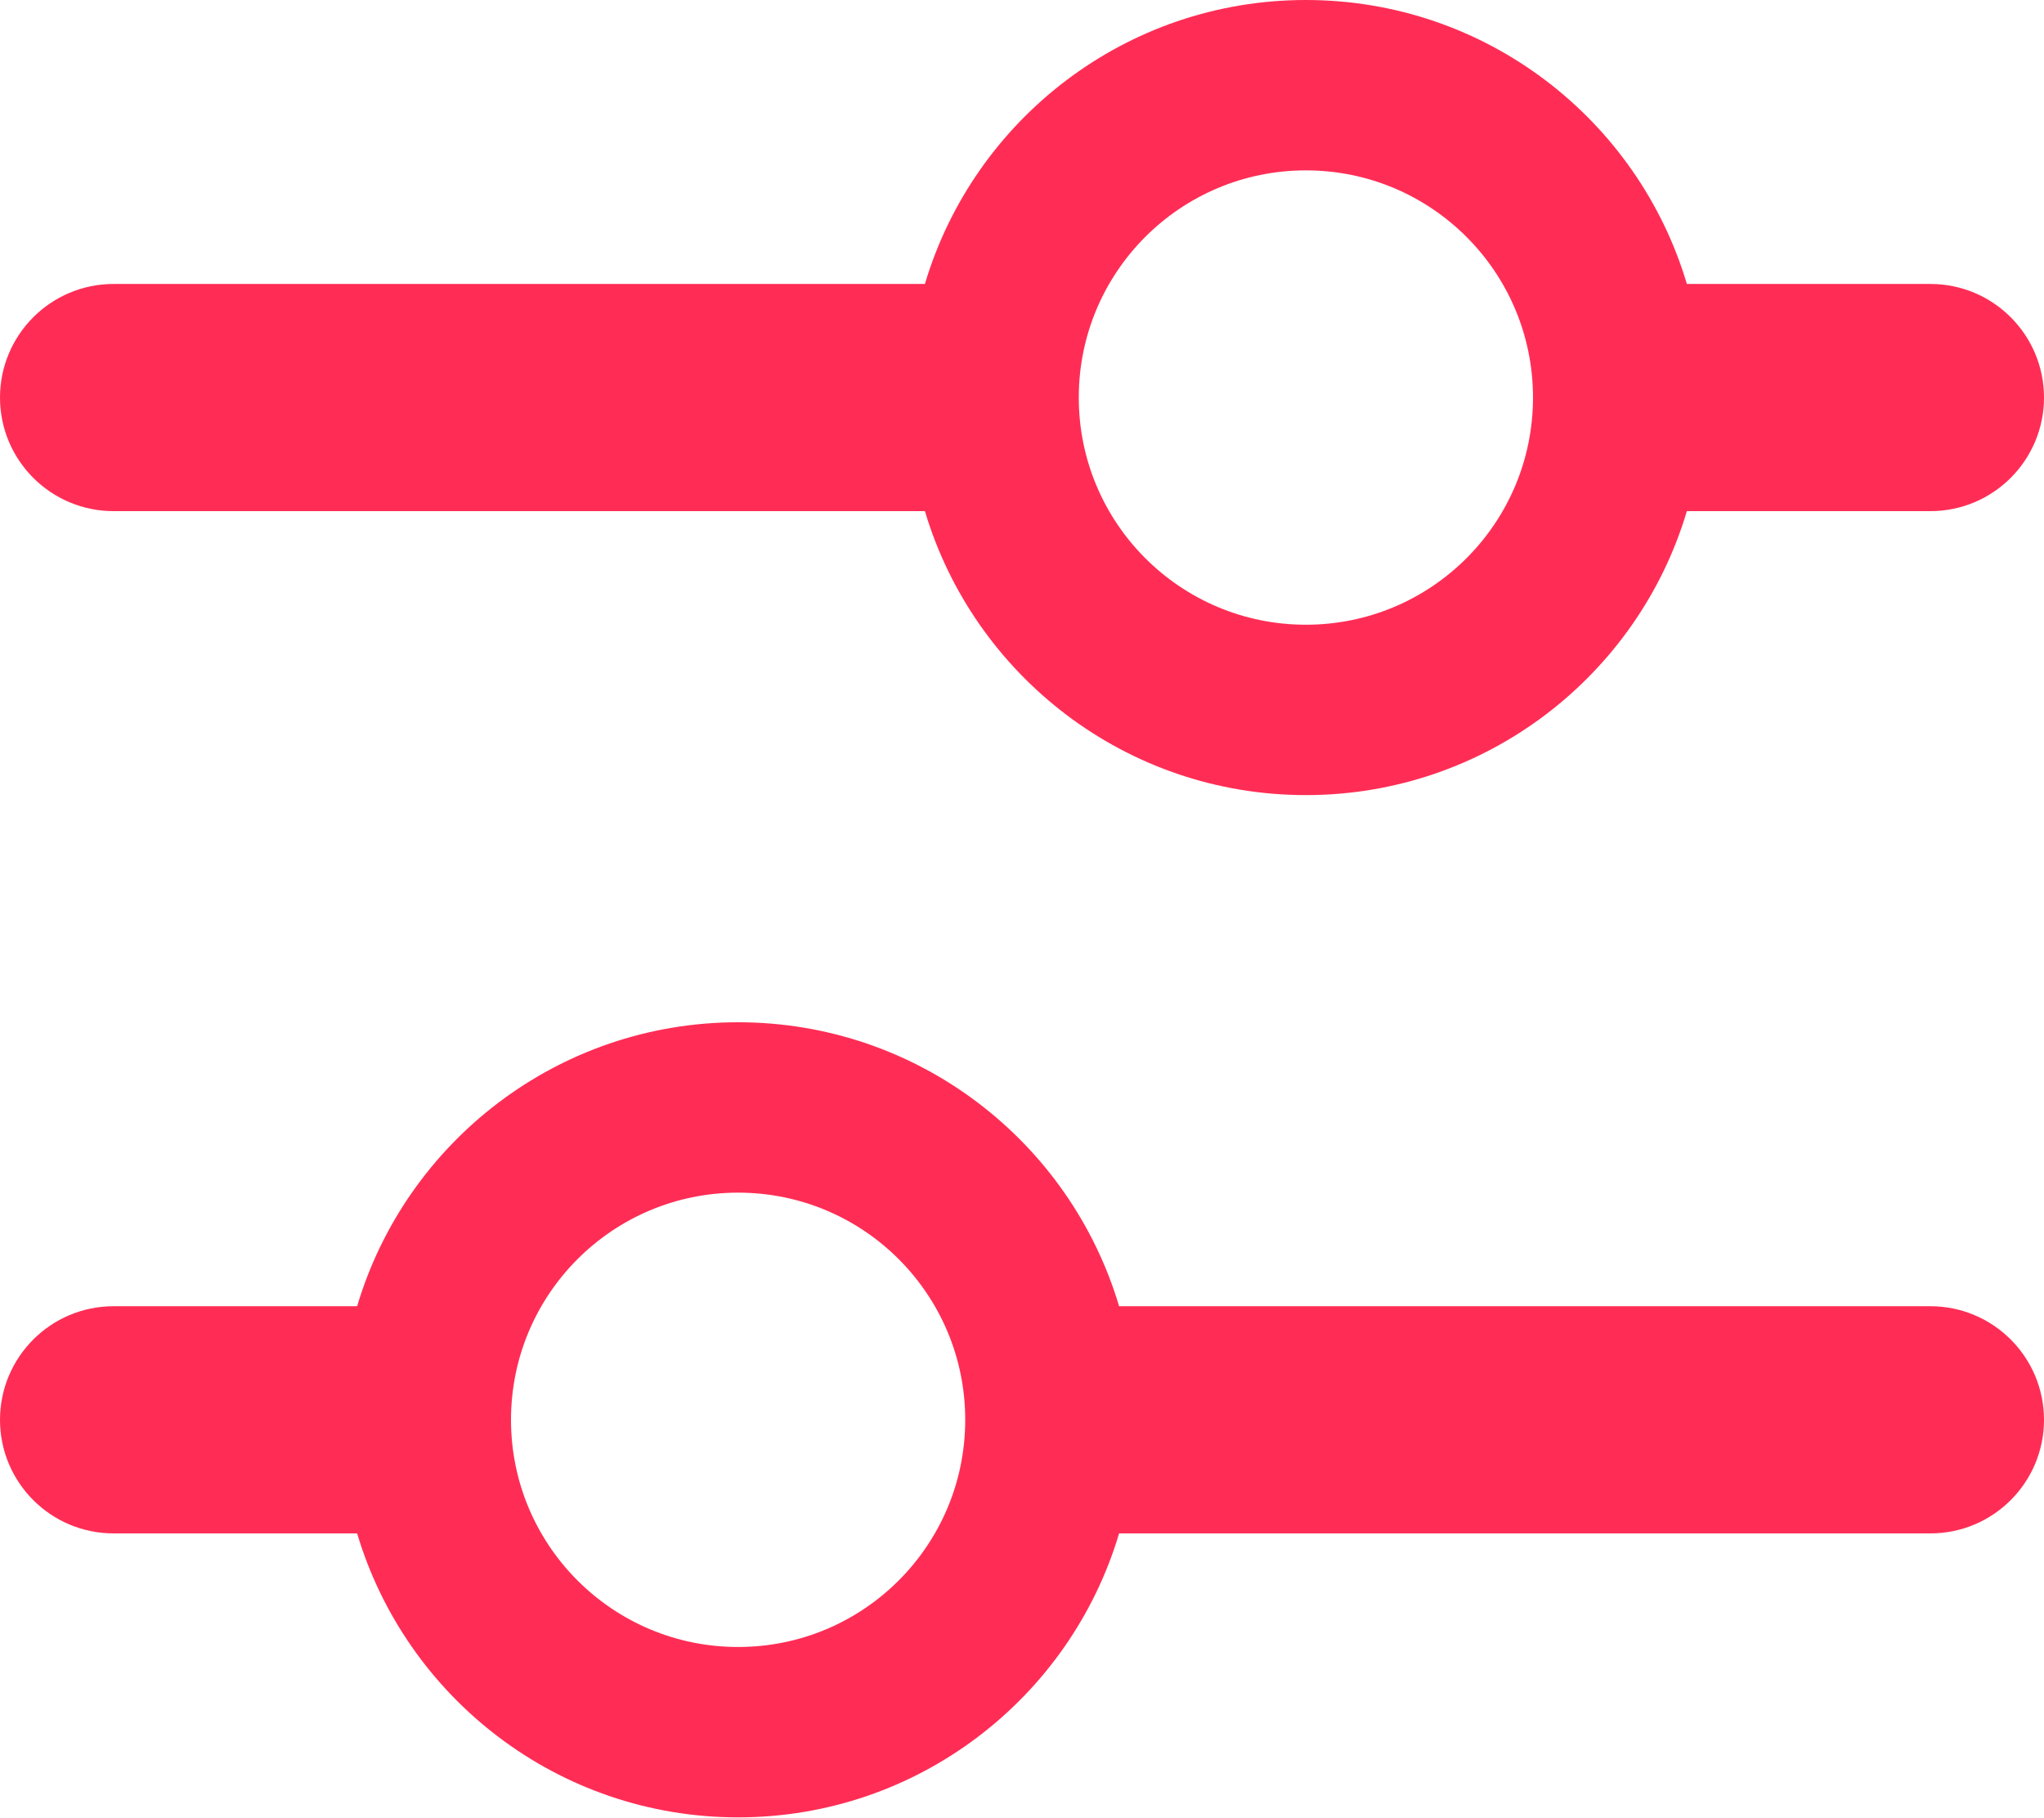
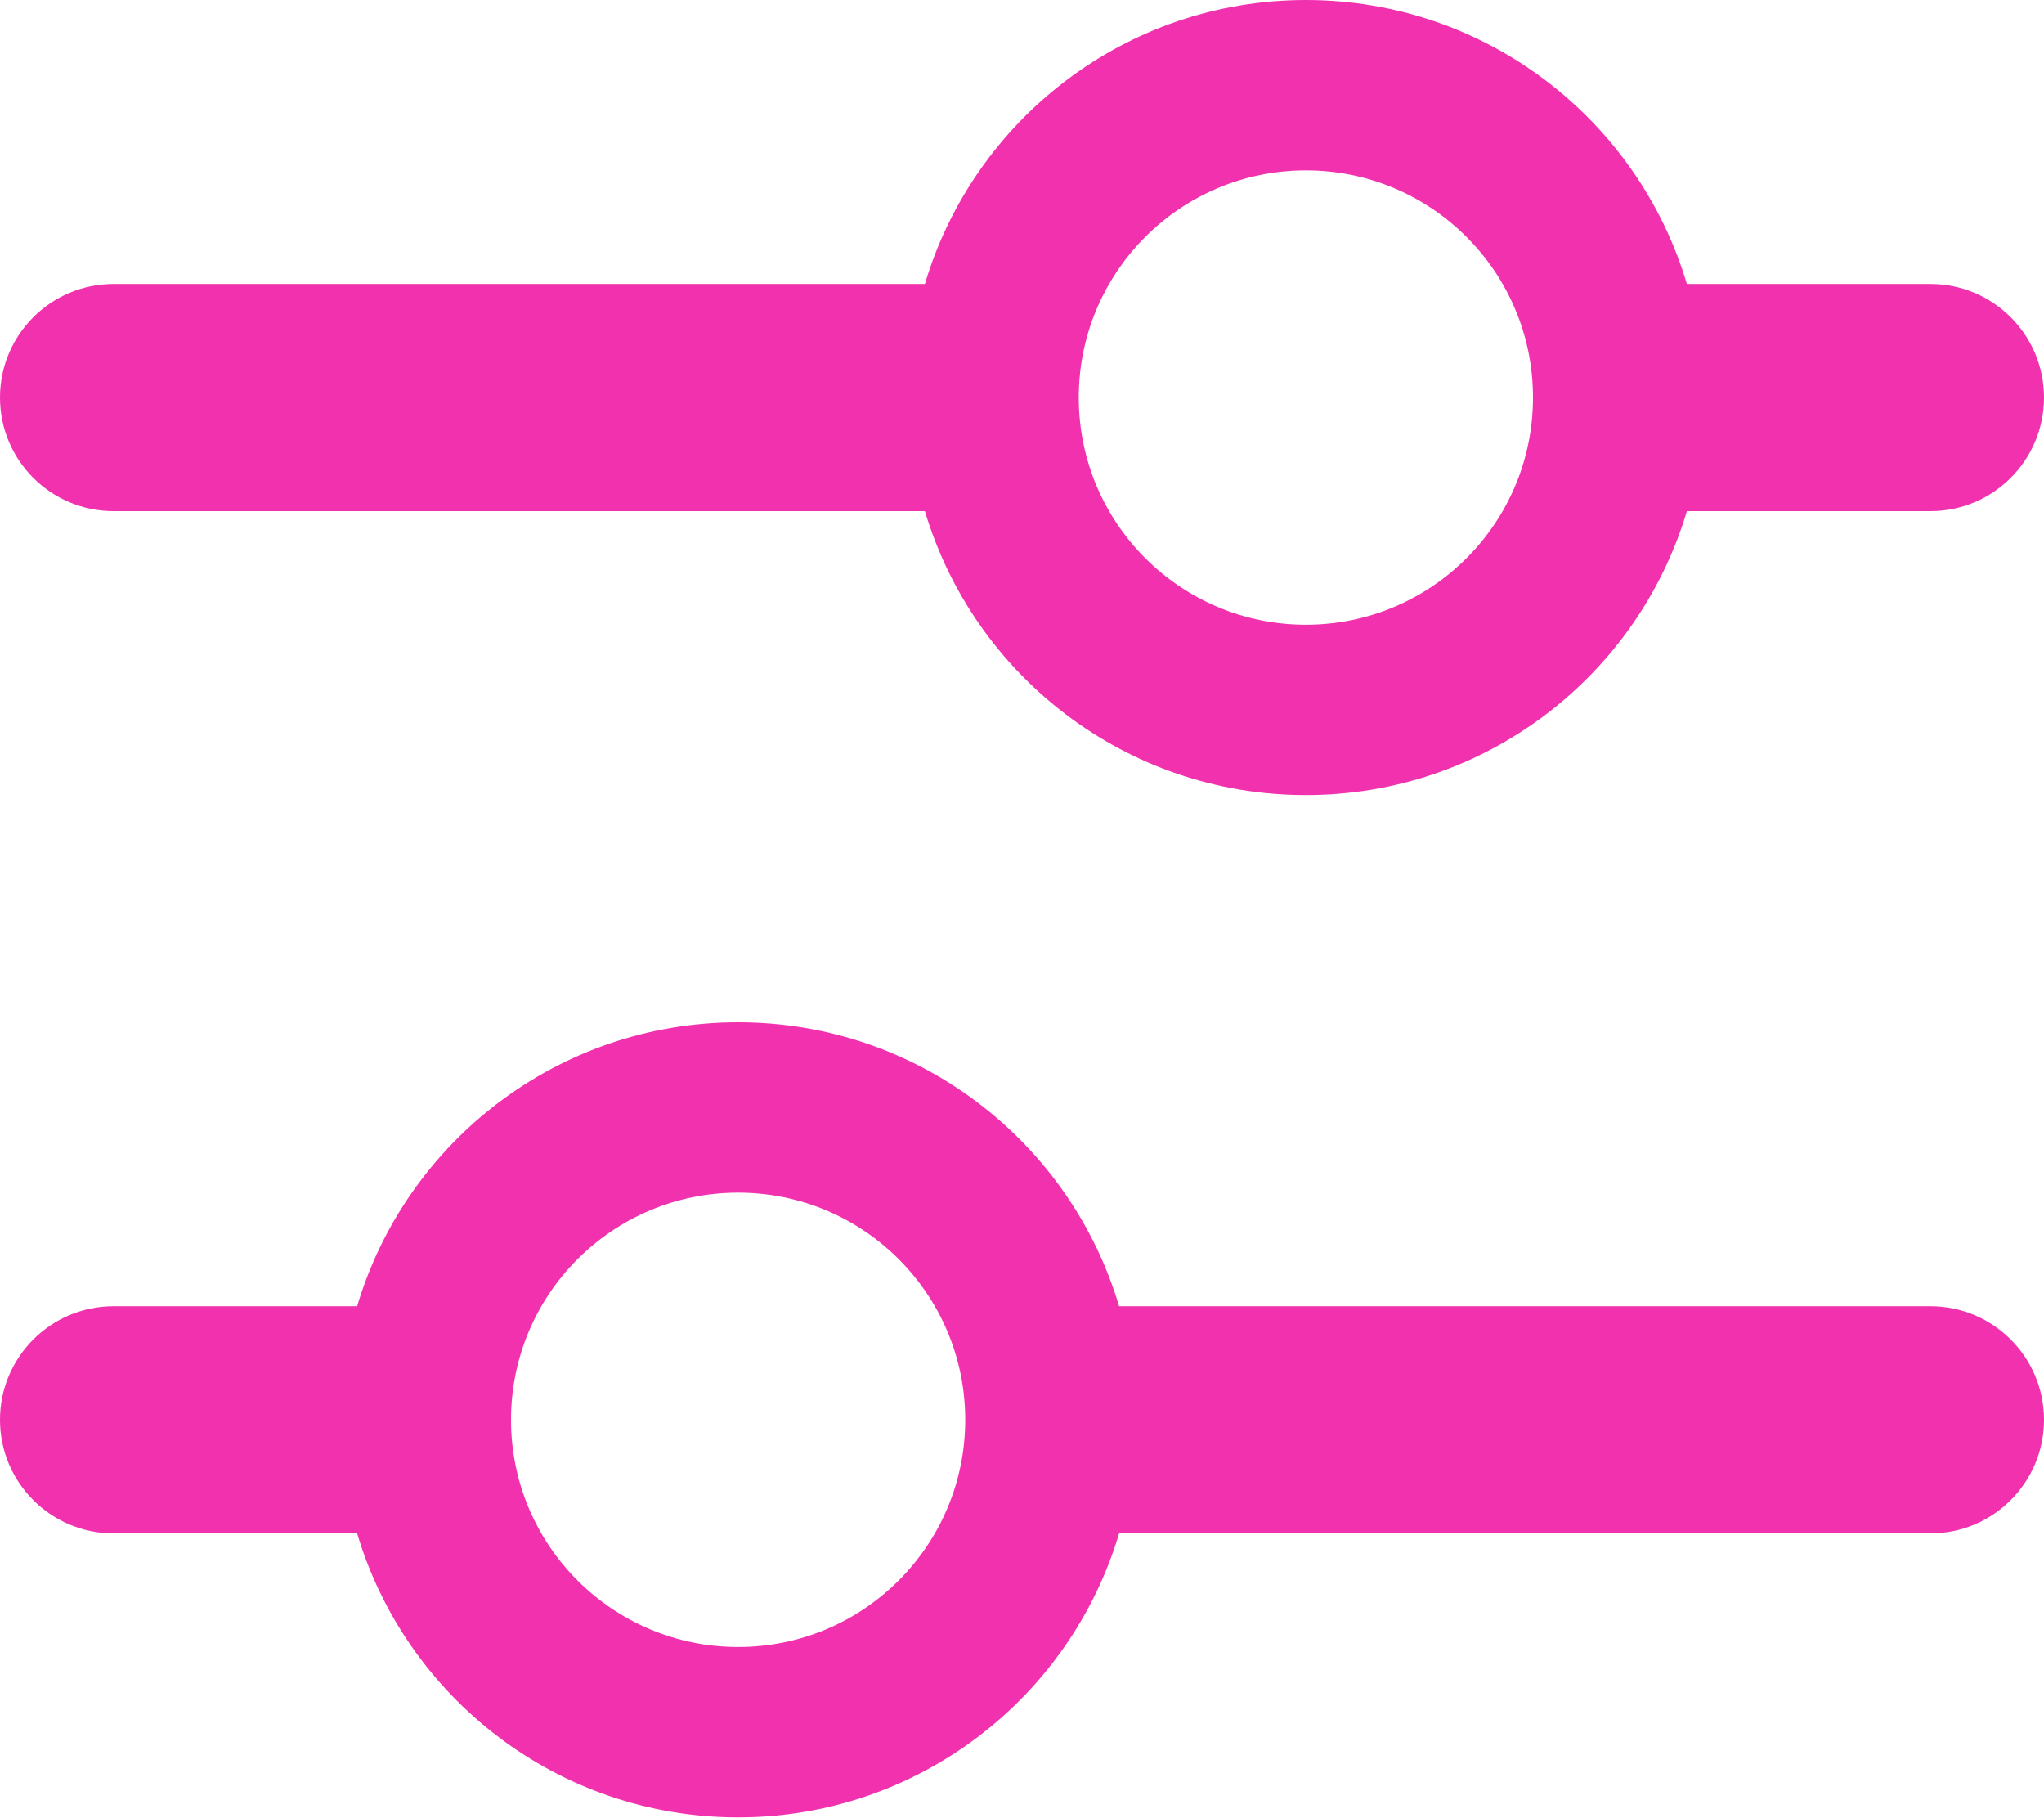
<svg xmlns="http://www.w3.org/2000/svg" width="18" height="16" viewBox="0 0 18 16">
  <g fill="none" fill-rule="evenodd">
    <path d="M0 0H24V24H0z" transform="translate(-3 -4)" />
-     <path fill="#FF2D55" fill-rule="nonzero" d="M9.5 13c1.586 0 2.925 1.054 3.355 2.5H20c.552 0 1 .448 1 1s-.448 1-1 1h-7.145c-.43 1.446-1.77 2.5-3.355 2.5s-2.924-1.054-3.355-2.5H4c-.552 0-1-.448-1-1s.448-1 1-1h2.145c.43-1.446 1.77-2.5 3.355-2.5zm0 1.5c-1.105 0-2 .895-2 2s.895 2 2 2 2-.895 2-2-.895-2-2-2zm5-10.5c1.586 0 2.925 1.054 3.355 2.5H20c.552 0 1 .448 1 1s-.448 1-1 1h-2.145c-.43 1.446-1.77 2.5-3.355 2.5s-2.924-1.054-3.355-2.5H4c-.552 0-1-.448-1-1s.448-1 1-1h7.145c.43-1.446 1.77-2.5 3.355-2.5zm0 1.5c-1.105 0-2 .895-2 2s.895 2 2 2 2-.895 2-2-.895-2-2-2z" transform="translate(-3 -4)" />
+     <path fill="#f231af" fill-rule="nonzero" d="M9.5 13c1.586 0 2.925 1.054 3.355 2.5H20c.552 0 1 .448 1 1s-.448 1-1 1h-7.145c-.43 1.446-1.77 2.5-3.355 2.5s-2.924-1.054-3.355-2.5H4c-.552 0-1-.448-1-1s.448-1 1-1h2.145c.43-1.446 1.77-2.5 3.355-2.5zm0 1.5c-1.105 0-2 .895-2 2s.895 2 2 2 2-.895 2-2-.895-2-2-2zm5-10.5c1.586 0 2.925 1.054 3.355 2.5H20c.552 0 1 .448 1 1s-.448 1-1 1h-2.145c-.43 1.446-1.77 2.5-3.355 2.5s-2.924-1.054-3.355-2.5H4c-.552 0-1-.448-1-1s.448-1 1-1h7.145c.43-1.446 1.77-2.5 3.355-2.5zm0 1.5c-1.105 0-2 .895-2 2s.895 2 2 2 2-.895 2-2-.895-2-2-2z" transform="translate(-3 -4)" />
  </g>
</svg>
